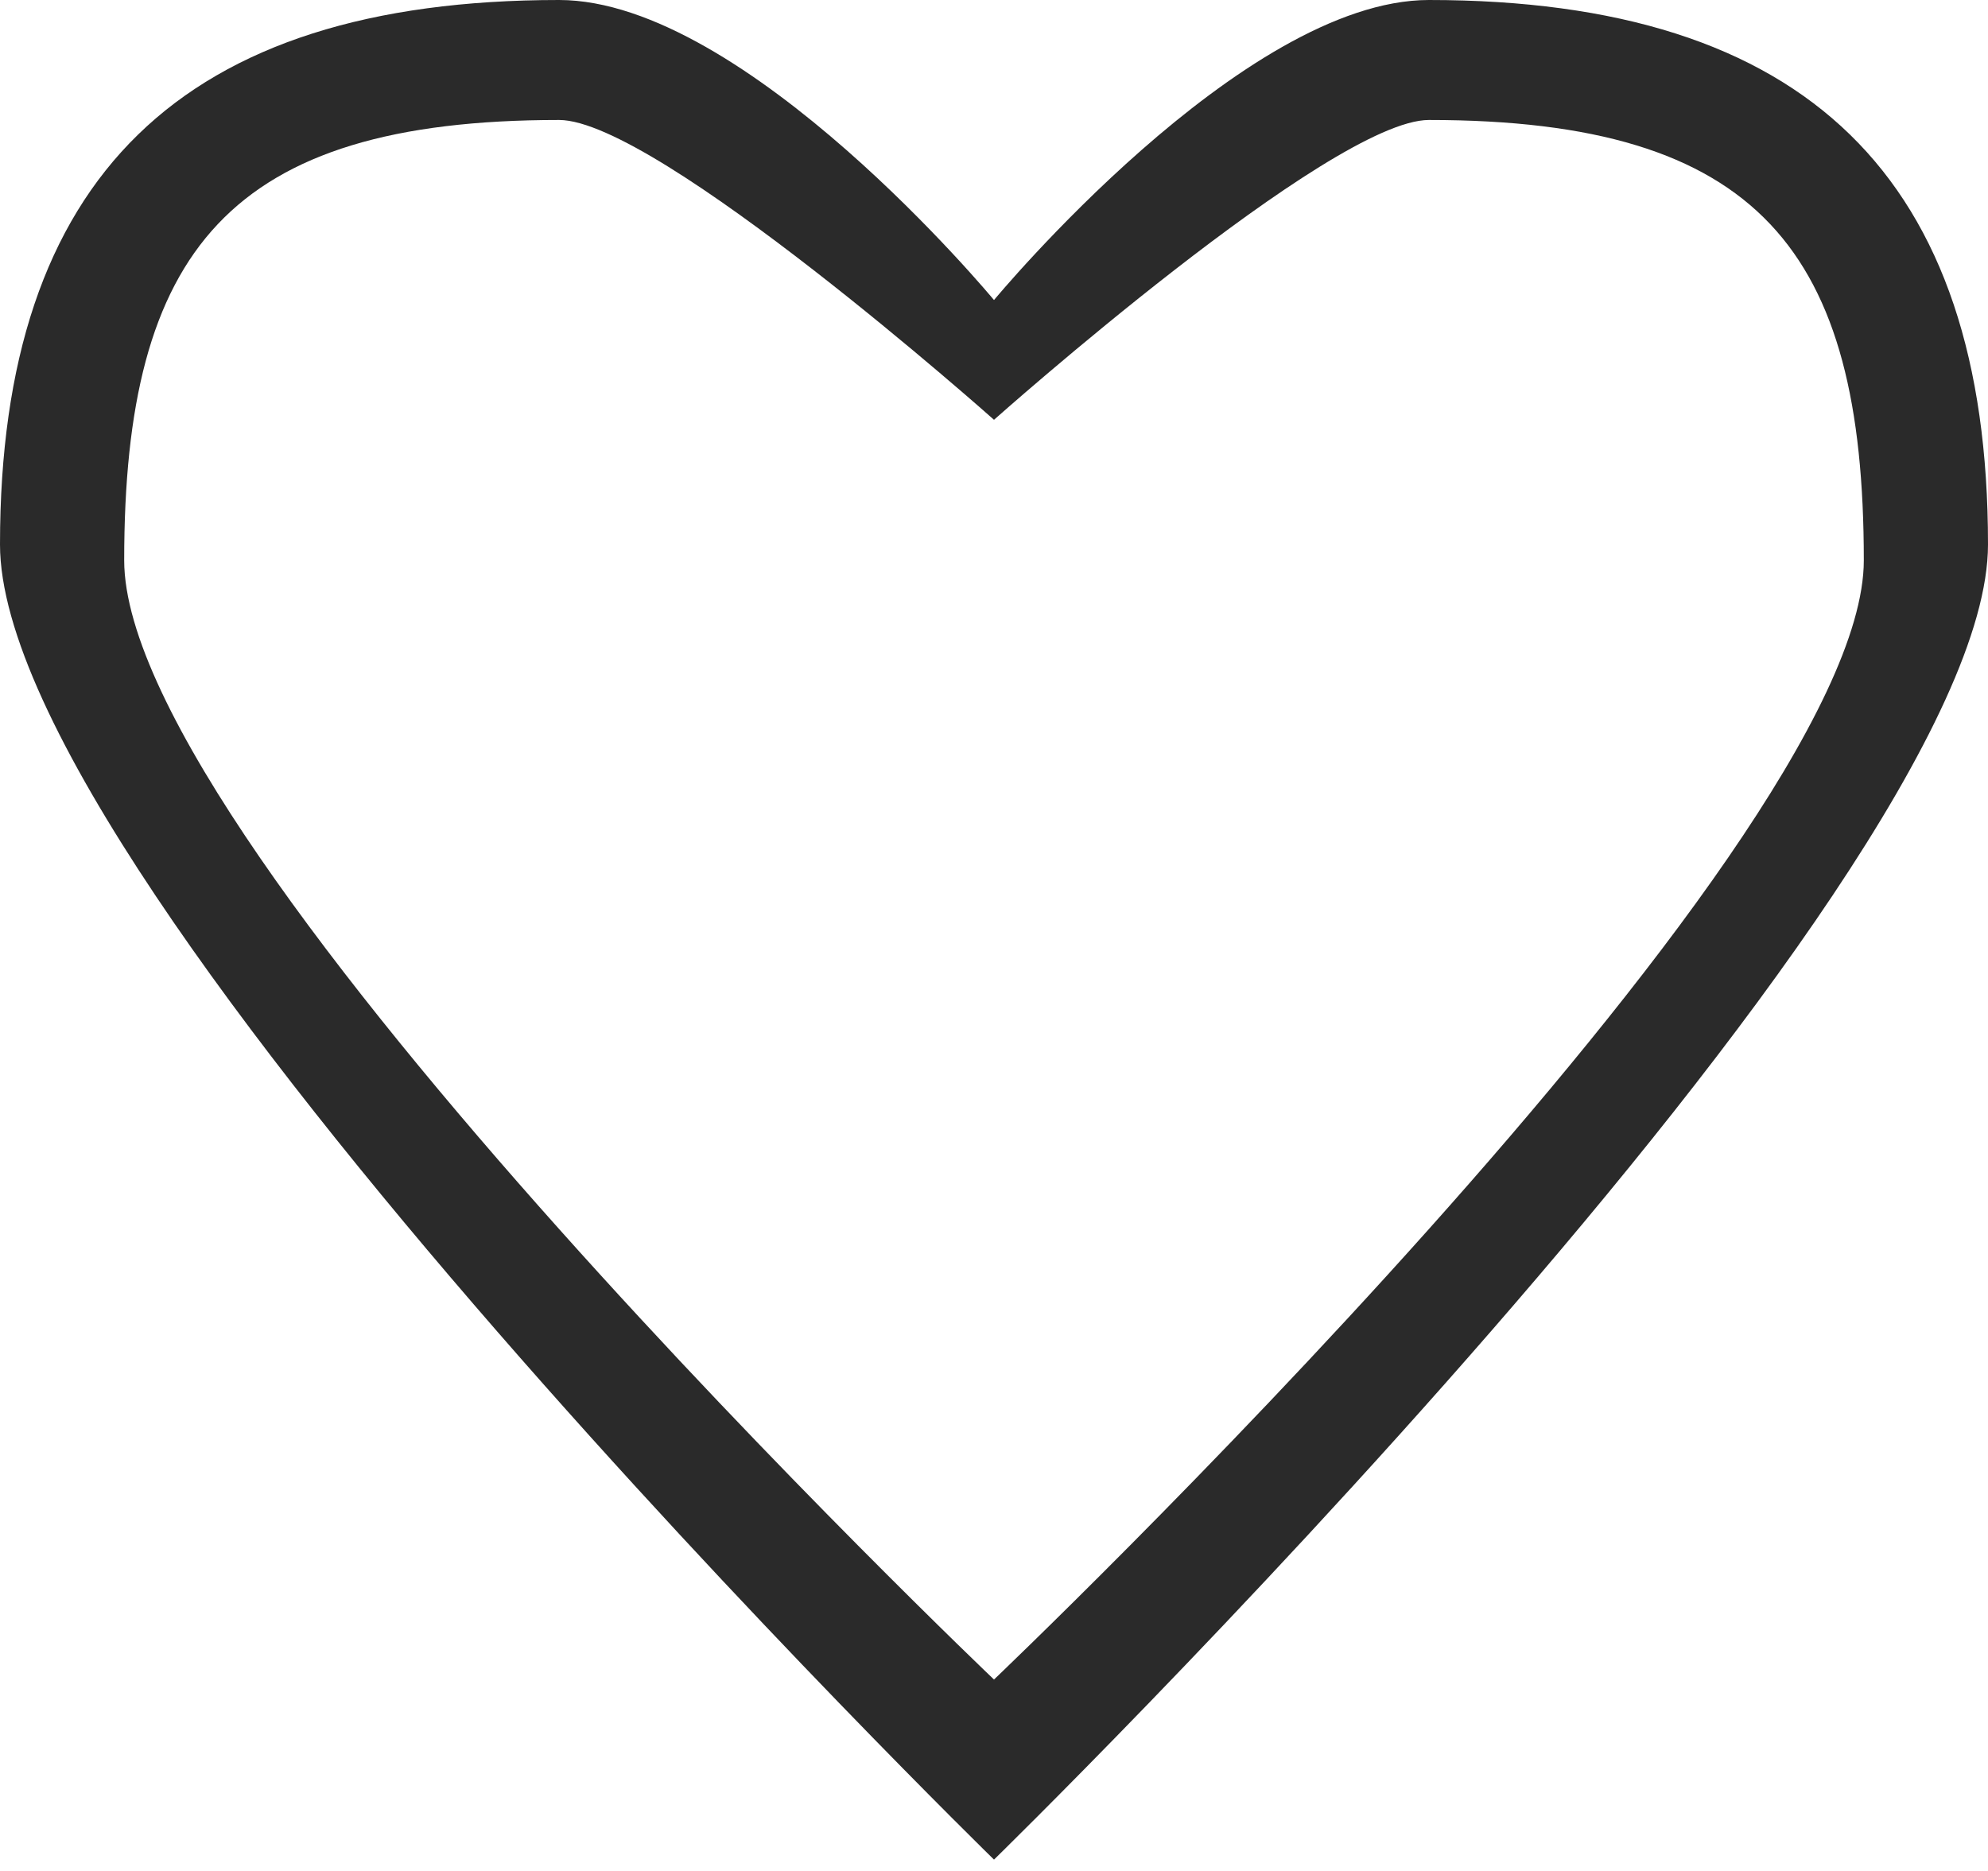
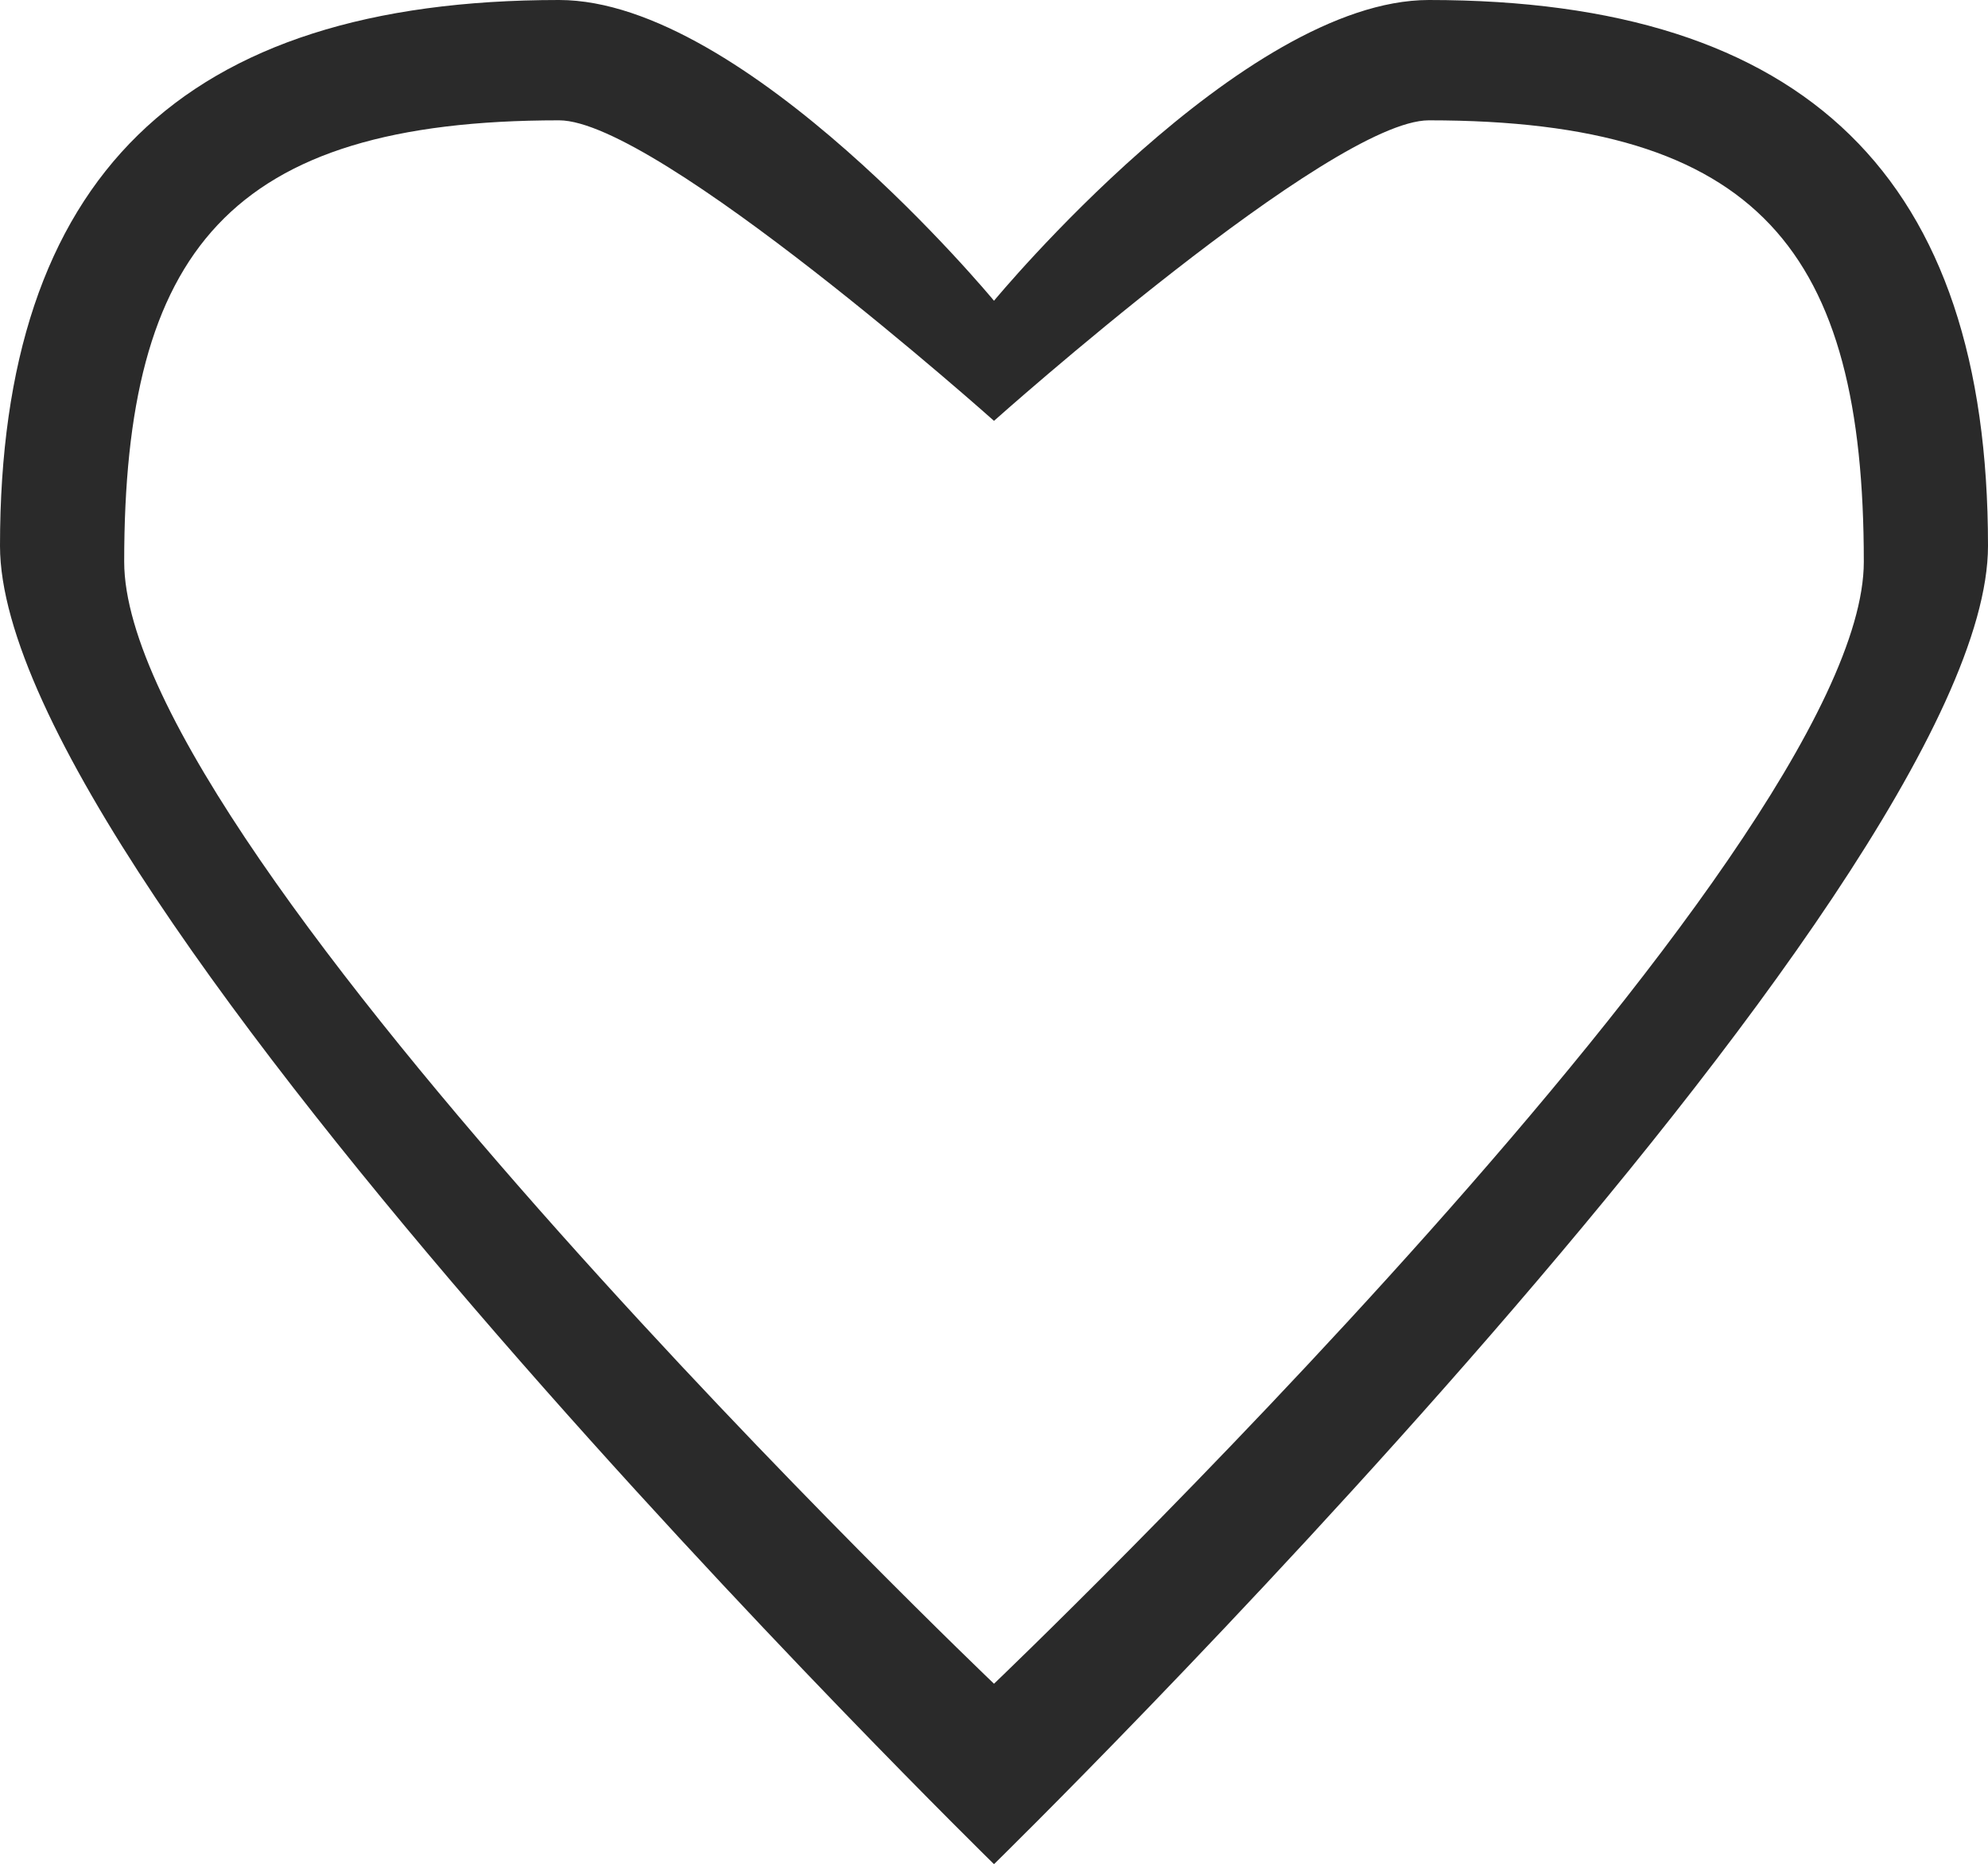
<svg xmlns="http://www.w3.org/2000/svg" width="17" height="16" viewBox="0 0 17 16" fill="none">
-   <path fill-rule="evenodd" clip-rule="evenodd" d="M8.5 15.903C8.5 15.903 0 7.603 0 4.656C0 1.518 1.554 0 4.781 0C6.375 0 8.5 2.566 8.5 2.566C8.5 2.566 10.625 0 12.219 0C15.446 0 17 1.517 17 4.656C17 7.603 8.5 15.903 8.5 15.903ZM12.219 1.026C11.38 1.026 8.5 3.59 8.5 3.59C8.5 3.59 5.619 1.026 4.781 1.026C1.957 1.026 1.062 2.146 1.062 4.792C1.062 7.28 8.5 14.363 8.5 14.363C8.5 14.363 15.938 7.28 15.938 4.792C15.938 2.146 15.043 1.026 12.219 1.026Z" fill="#2A2A2A" />
+   <path fill-rule="evenodd" clip-rule="evenodd" d="M8.5 15.942C8.5 15.942 0 7.622 0 4.668C0 1.522 1.554 0 4.781 0C6.375 0 8.5 2.572 8.5 2.572C8.5 2.572 10.625 0 12.219 0C15.446 0 17 1.521 17 4.668C17 7.622 8.5 15.942 8.5 15.942ZM12.219 1.029C11.38 1.029 8.5 3.599 8.5 3.599C8.5 3.599 5.619 1.029 4.781 1.029C1.957 1.029 1.062 2.152 1.062 4.804C1.062 7.297 8.5 14.399 8.5 14.399C8.5 14.399 15.938 7.297 15.938 4.804C15.938 2.152 15.043 1.029 12.219 1.029Z" fill="#2A2A2A" />
</svg>
